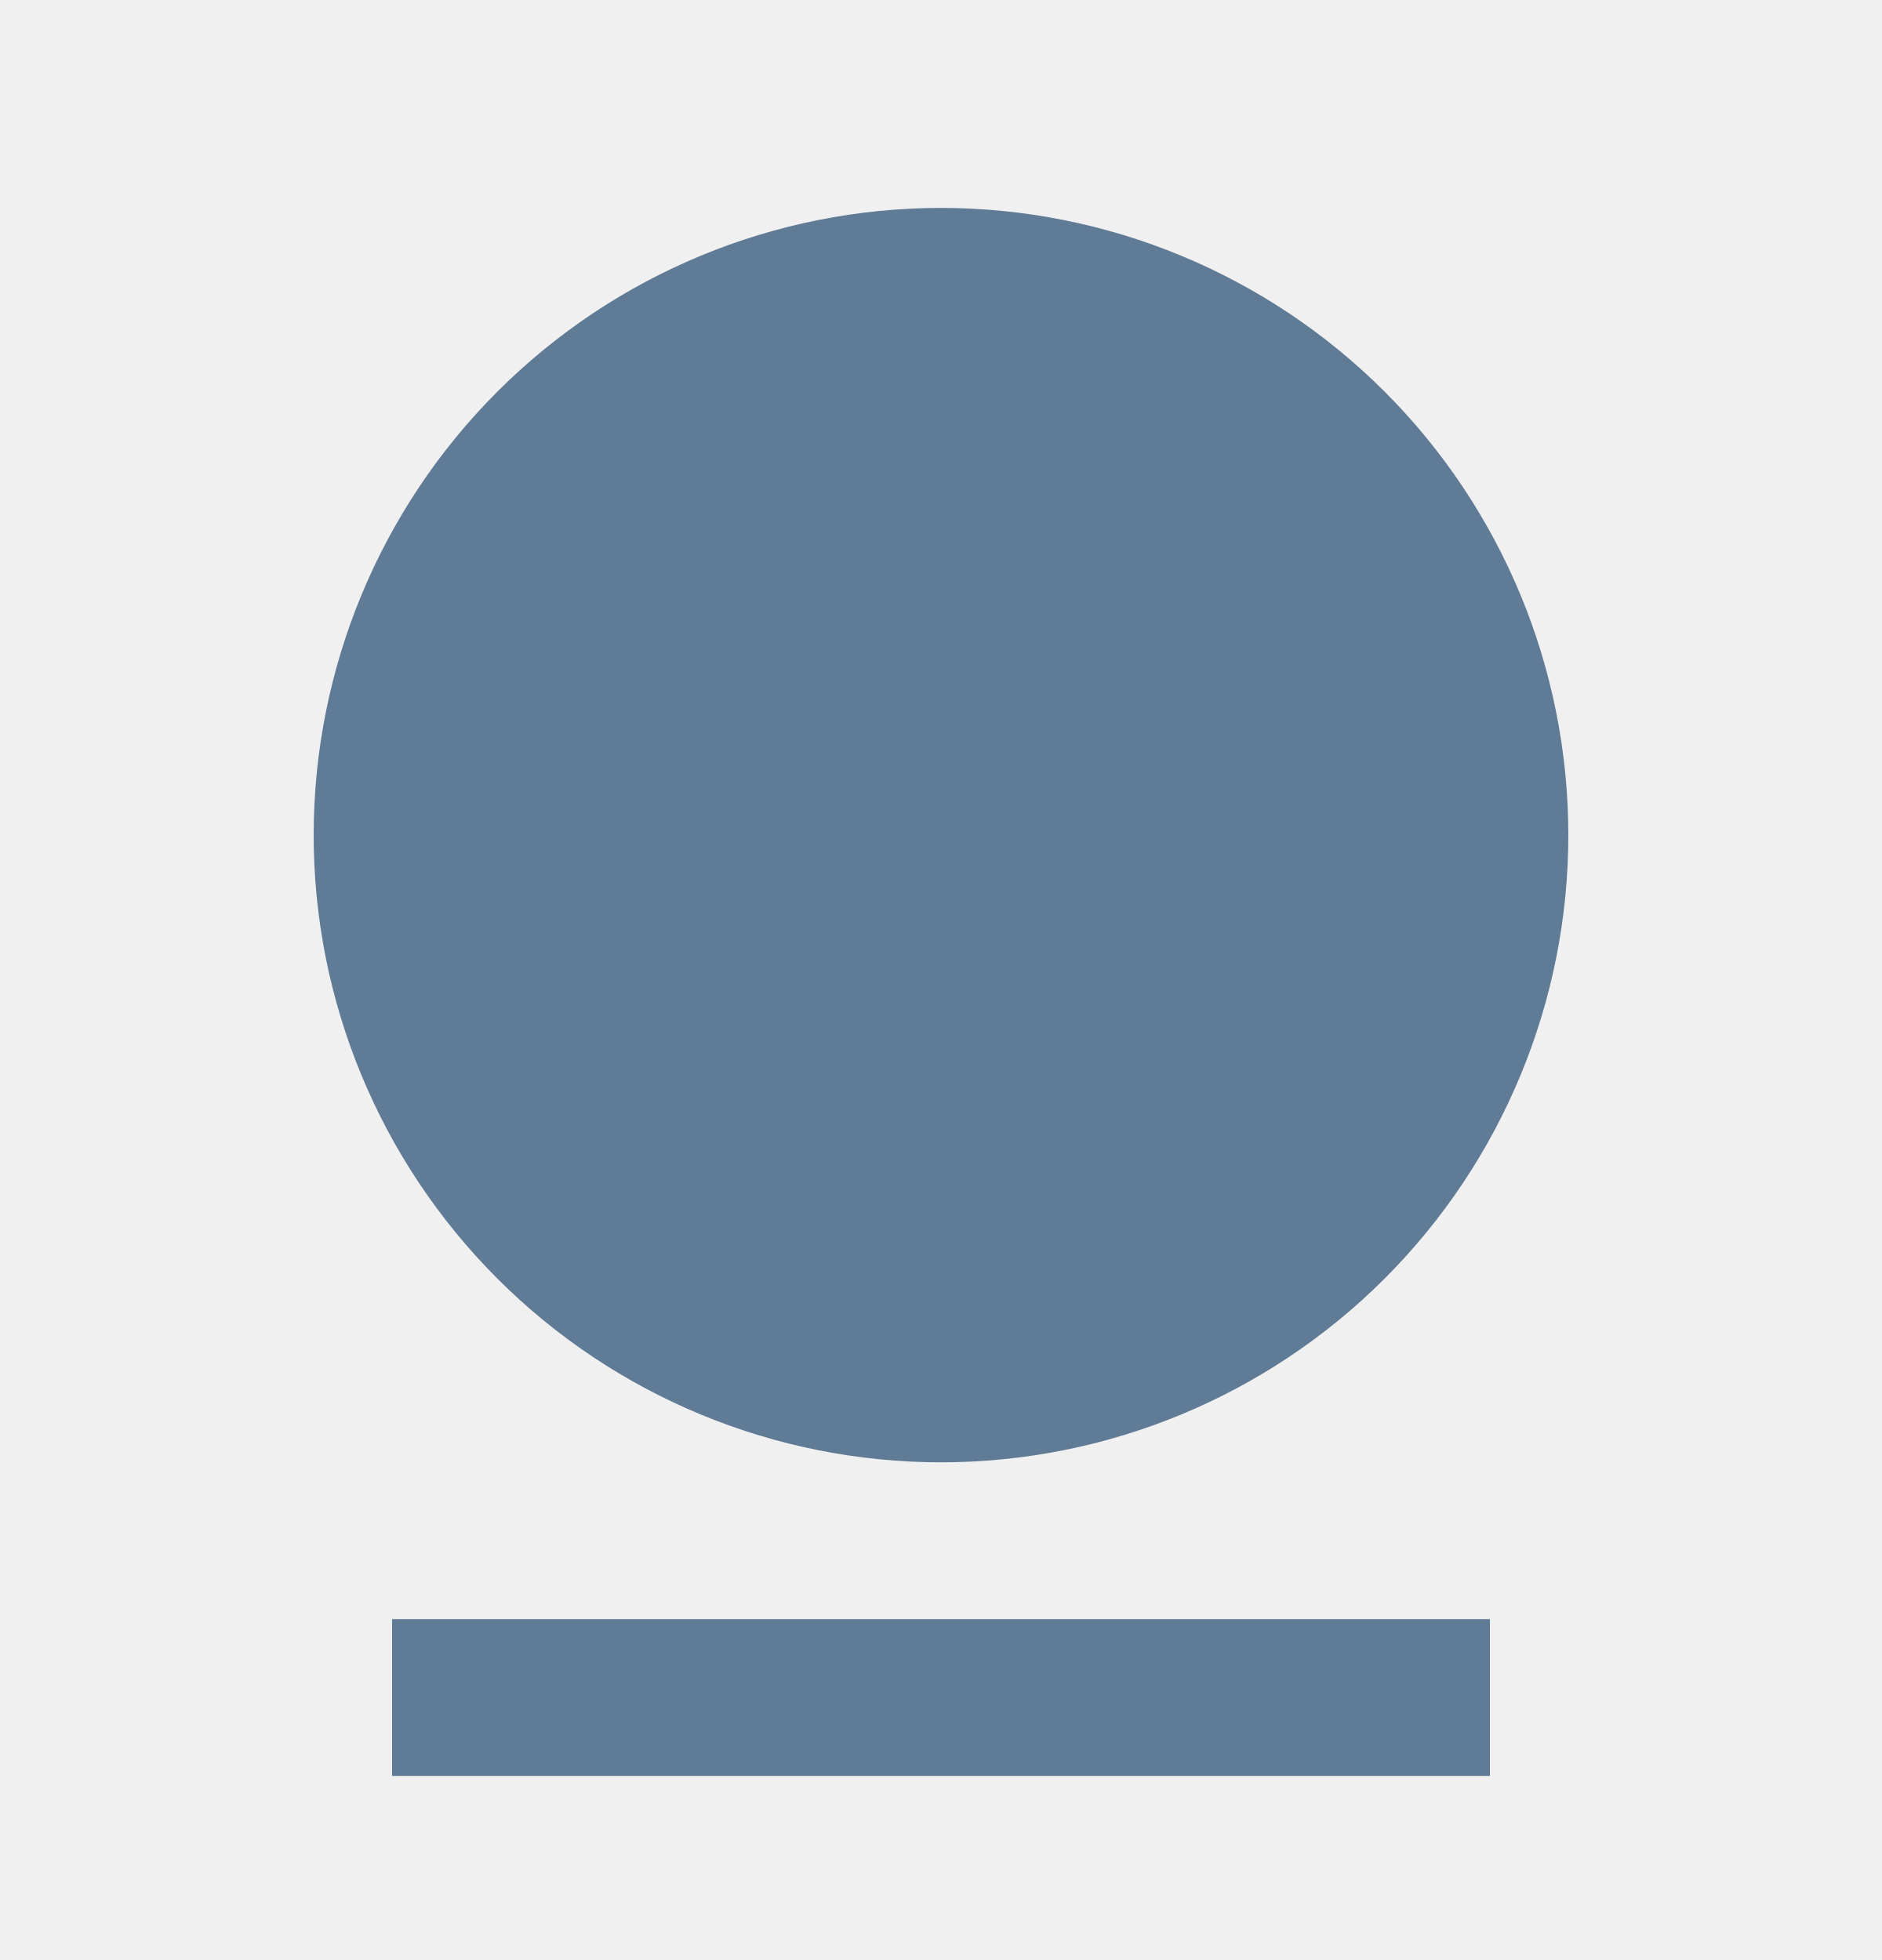
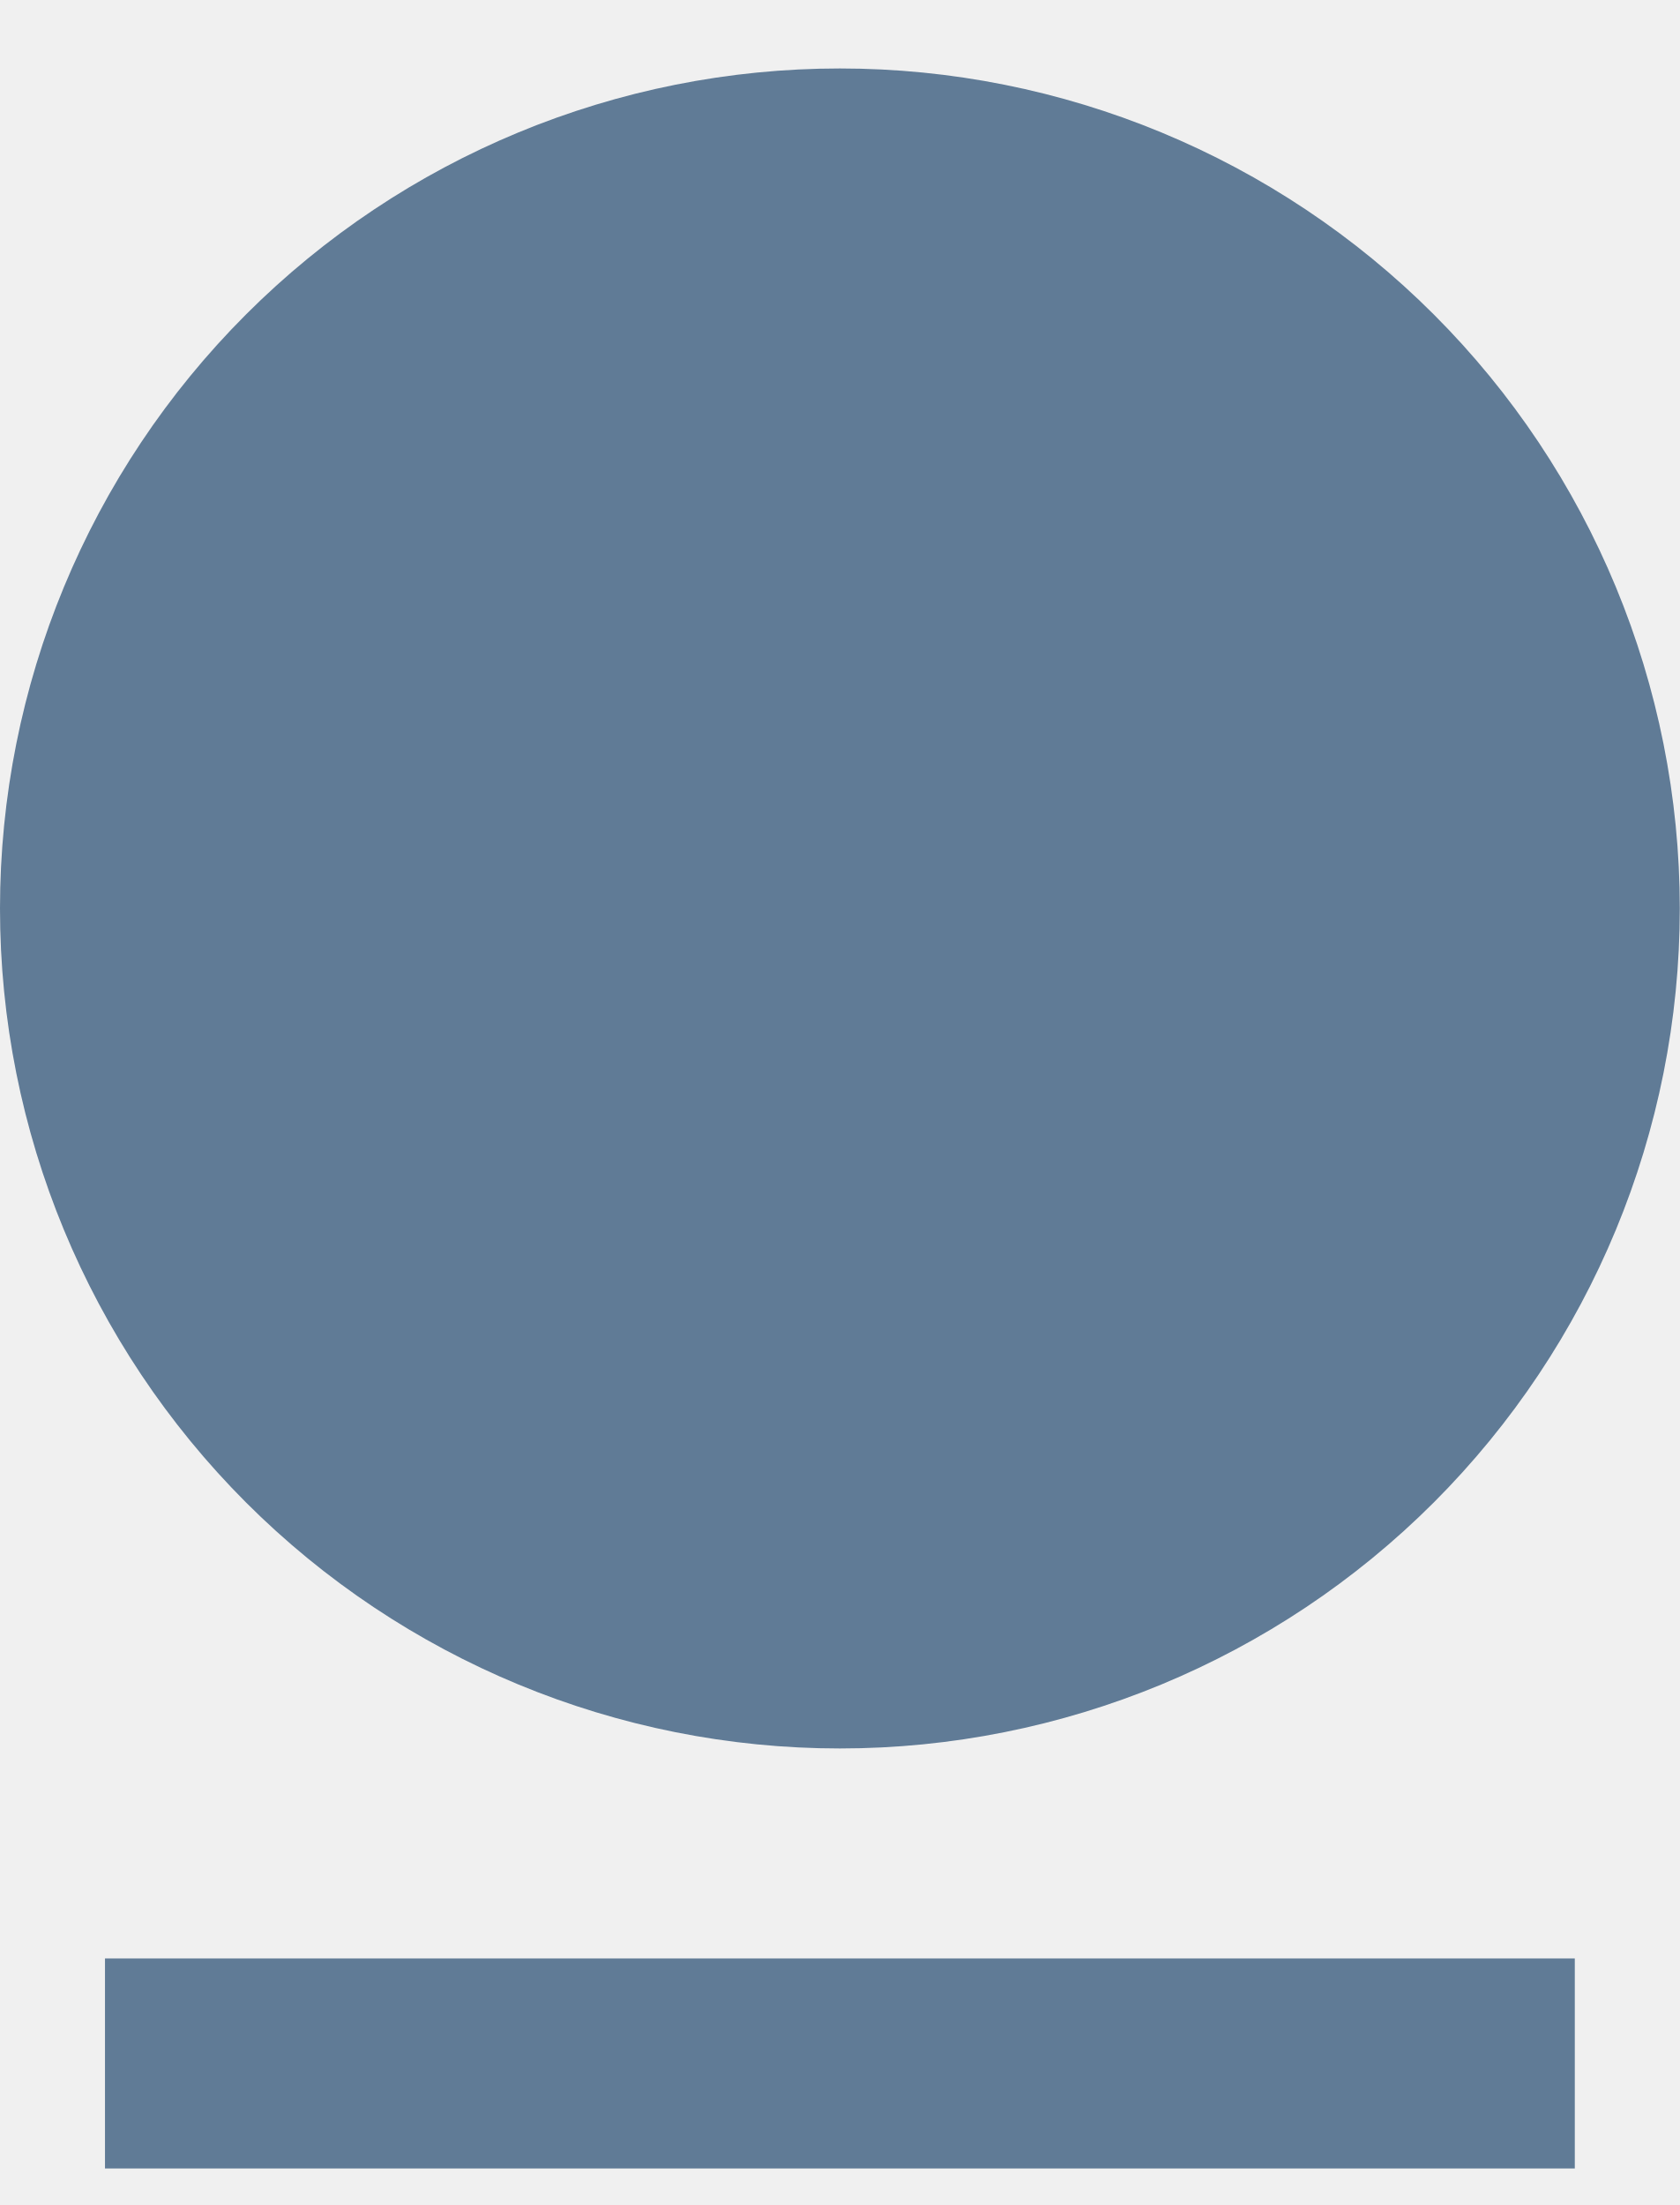
- <svg xmlns="http://www.w3.org/2000/svg" width="24" height="25" viewBox="0 0 24 25" fill="none">
-   <g clip-path="url(#clip0_64_1620)">
-     <path d="M5 20.652H19V22.652H5V20.652ZM12 18.652C9.878 18.652 7.843 17.809 6.343 16.309C4.843 14.808 4 12.774 4 10.652C4 8.53 4.843 6.495 6.343 4.995C7.843 3.495 9.878 2.652 12 2.652C14.122 2.652 16.157 3.495 17.657 4.995C19.157 6.495 20 8.53 20 10.652C20 12.774 19.157 14.808 17.657 16.309C16.157 17.809 14.122 18.652 12 18.652Z" fill="#607B96" />
-   </g>
-   <defs>
-     <clipPath id="clip0_64_1620">
-       <rect width="24" height="24" fill="white" transform="translate(0 0.651855)" />
-     </clipPath>
-   </defs>
+ <svg xmlns="http://www.w3.org/2000/svg" width="16" height="21" viewBox="0 0 16 21" fill="none">
+   <path d="M1 18.652H15V20.652H1V18.652ZM8 16.652C5.878 16.652 3.843 15.809 2.343 14.309C0.843 12.808 0 10.774 0 8.652C0 6.53 0.843 4.495 2.343 2.995C3.843 1.495 5.878 0.652 8 0.652C10.122 0.652 12.157 1.495 13.657 2.995C15.157 4.495 16 6.53 16 8.652C16 10.774 15.157 12.808 13.657 14.309C12.157 15.809 10.122 16.652 8 16.652Z" fill="#607B96" />
</svg>
